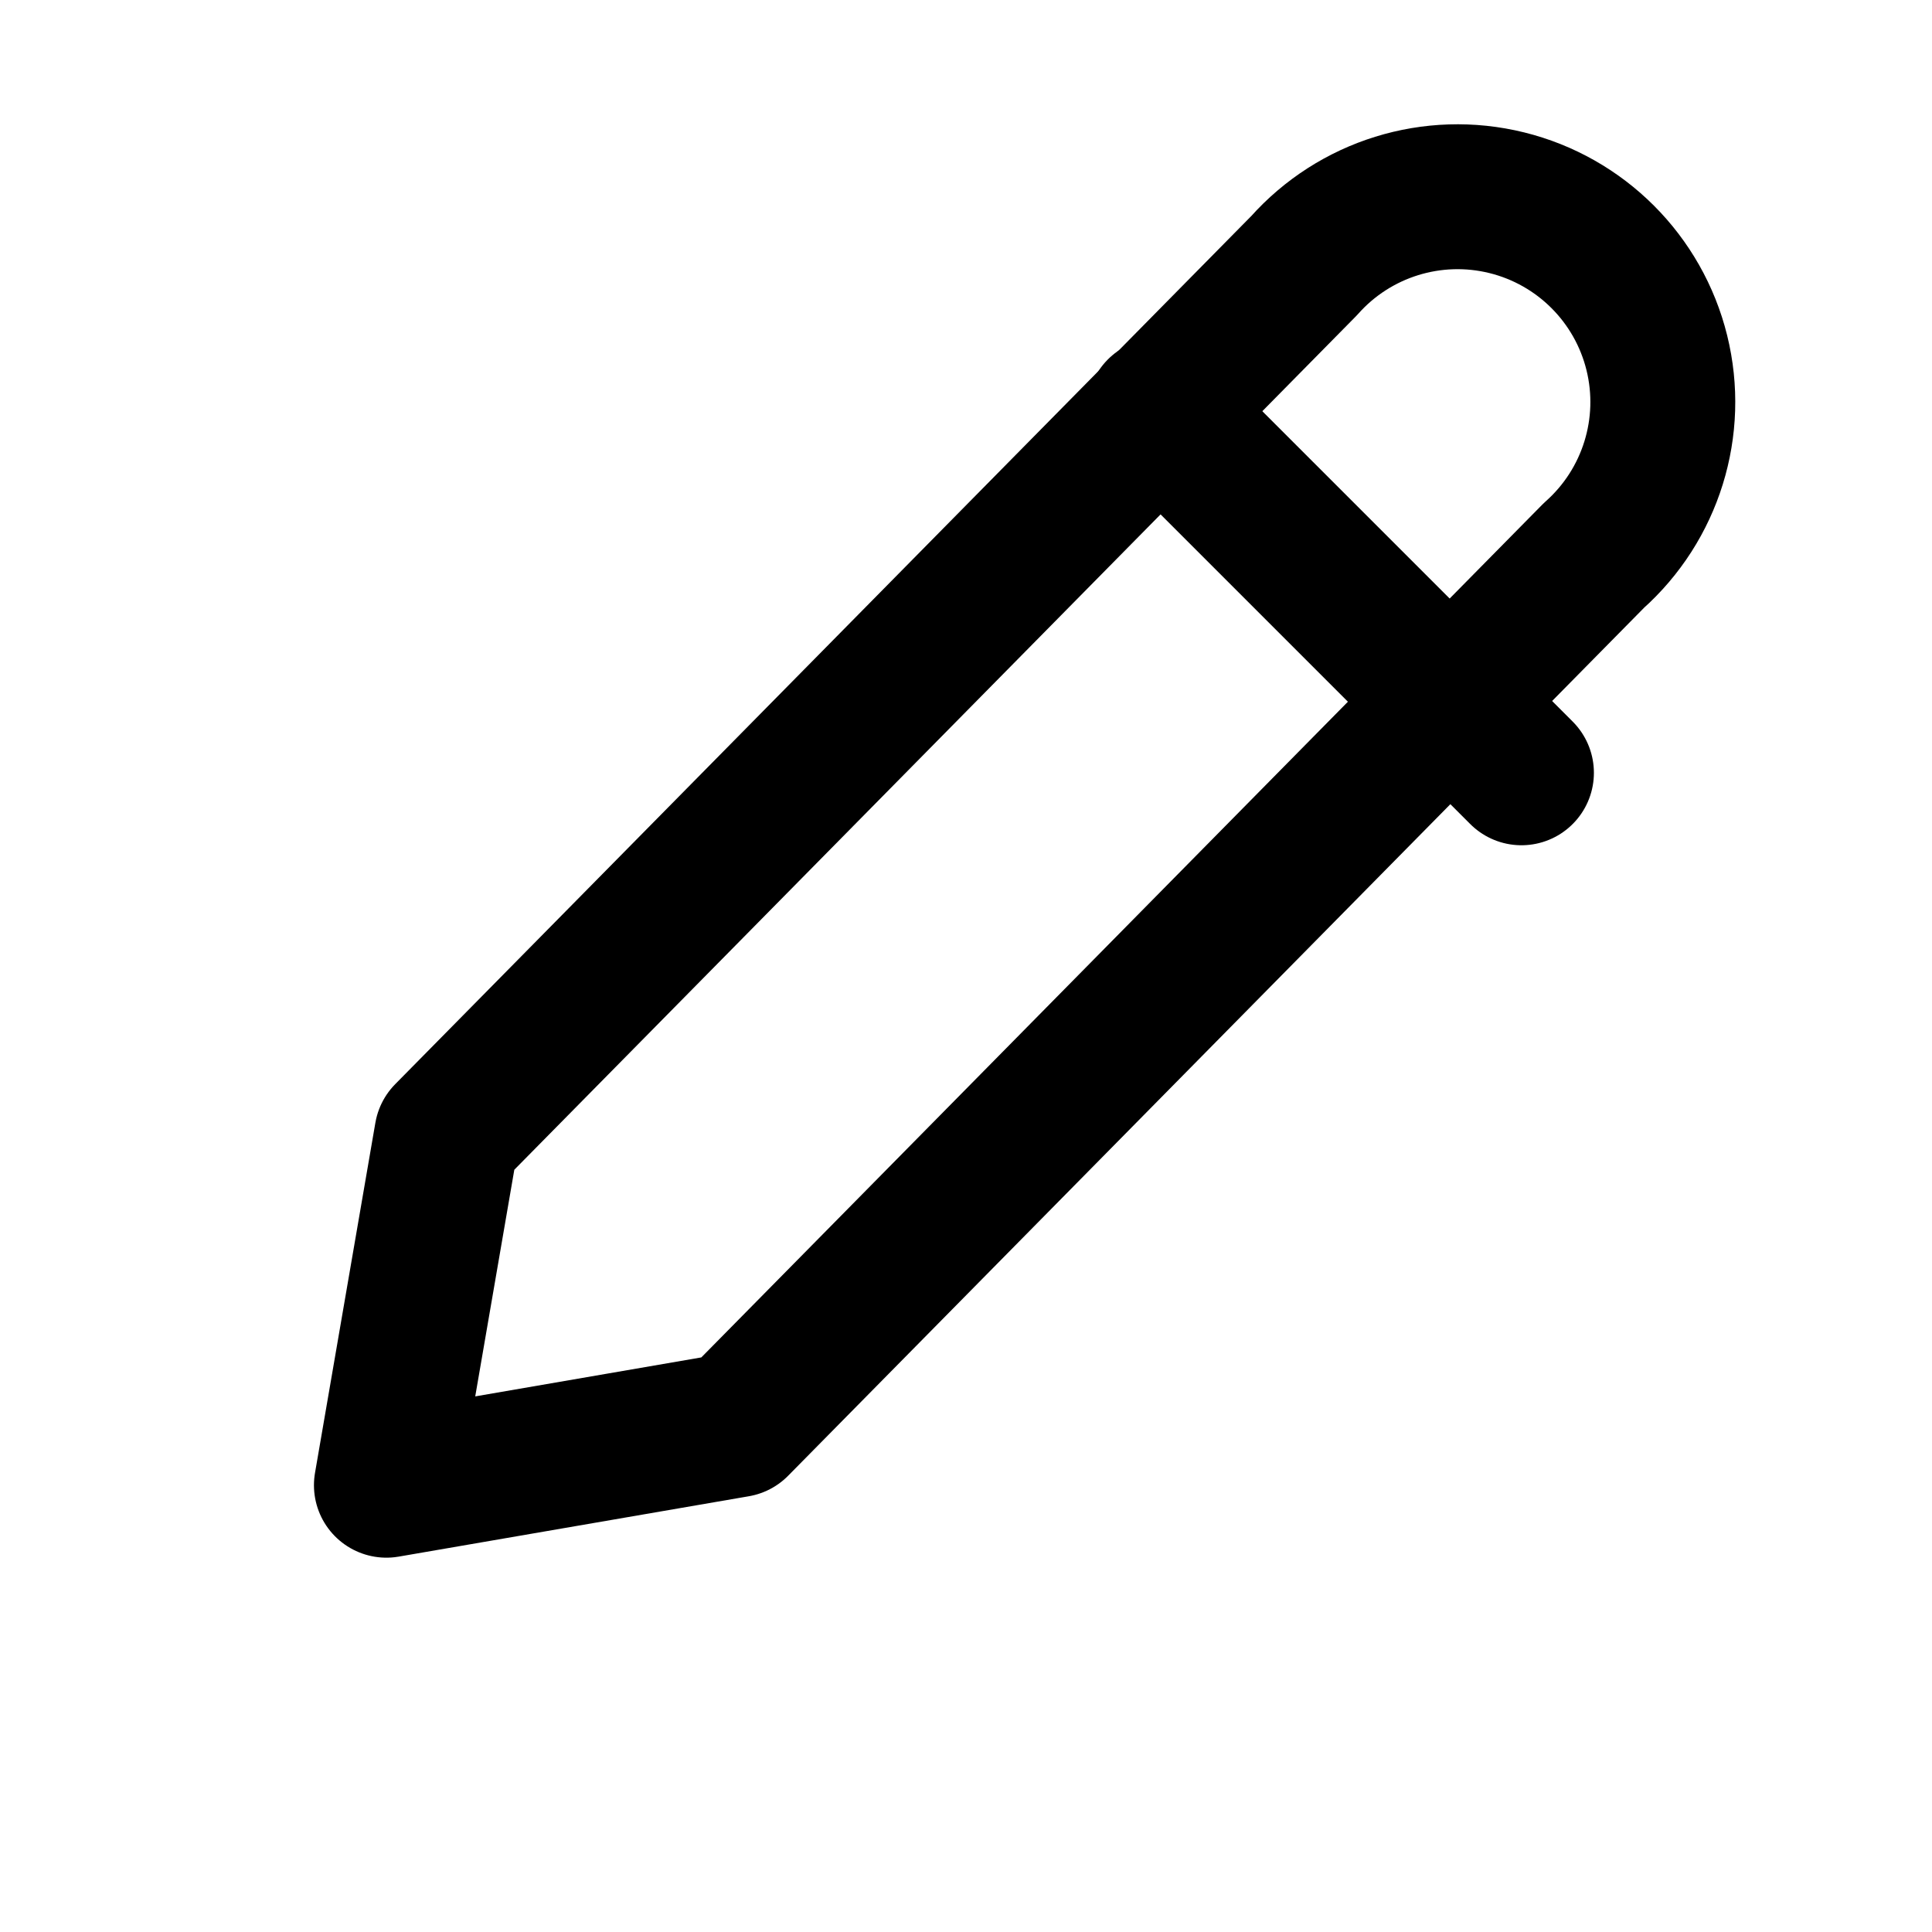
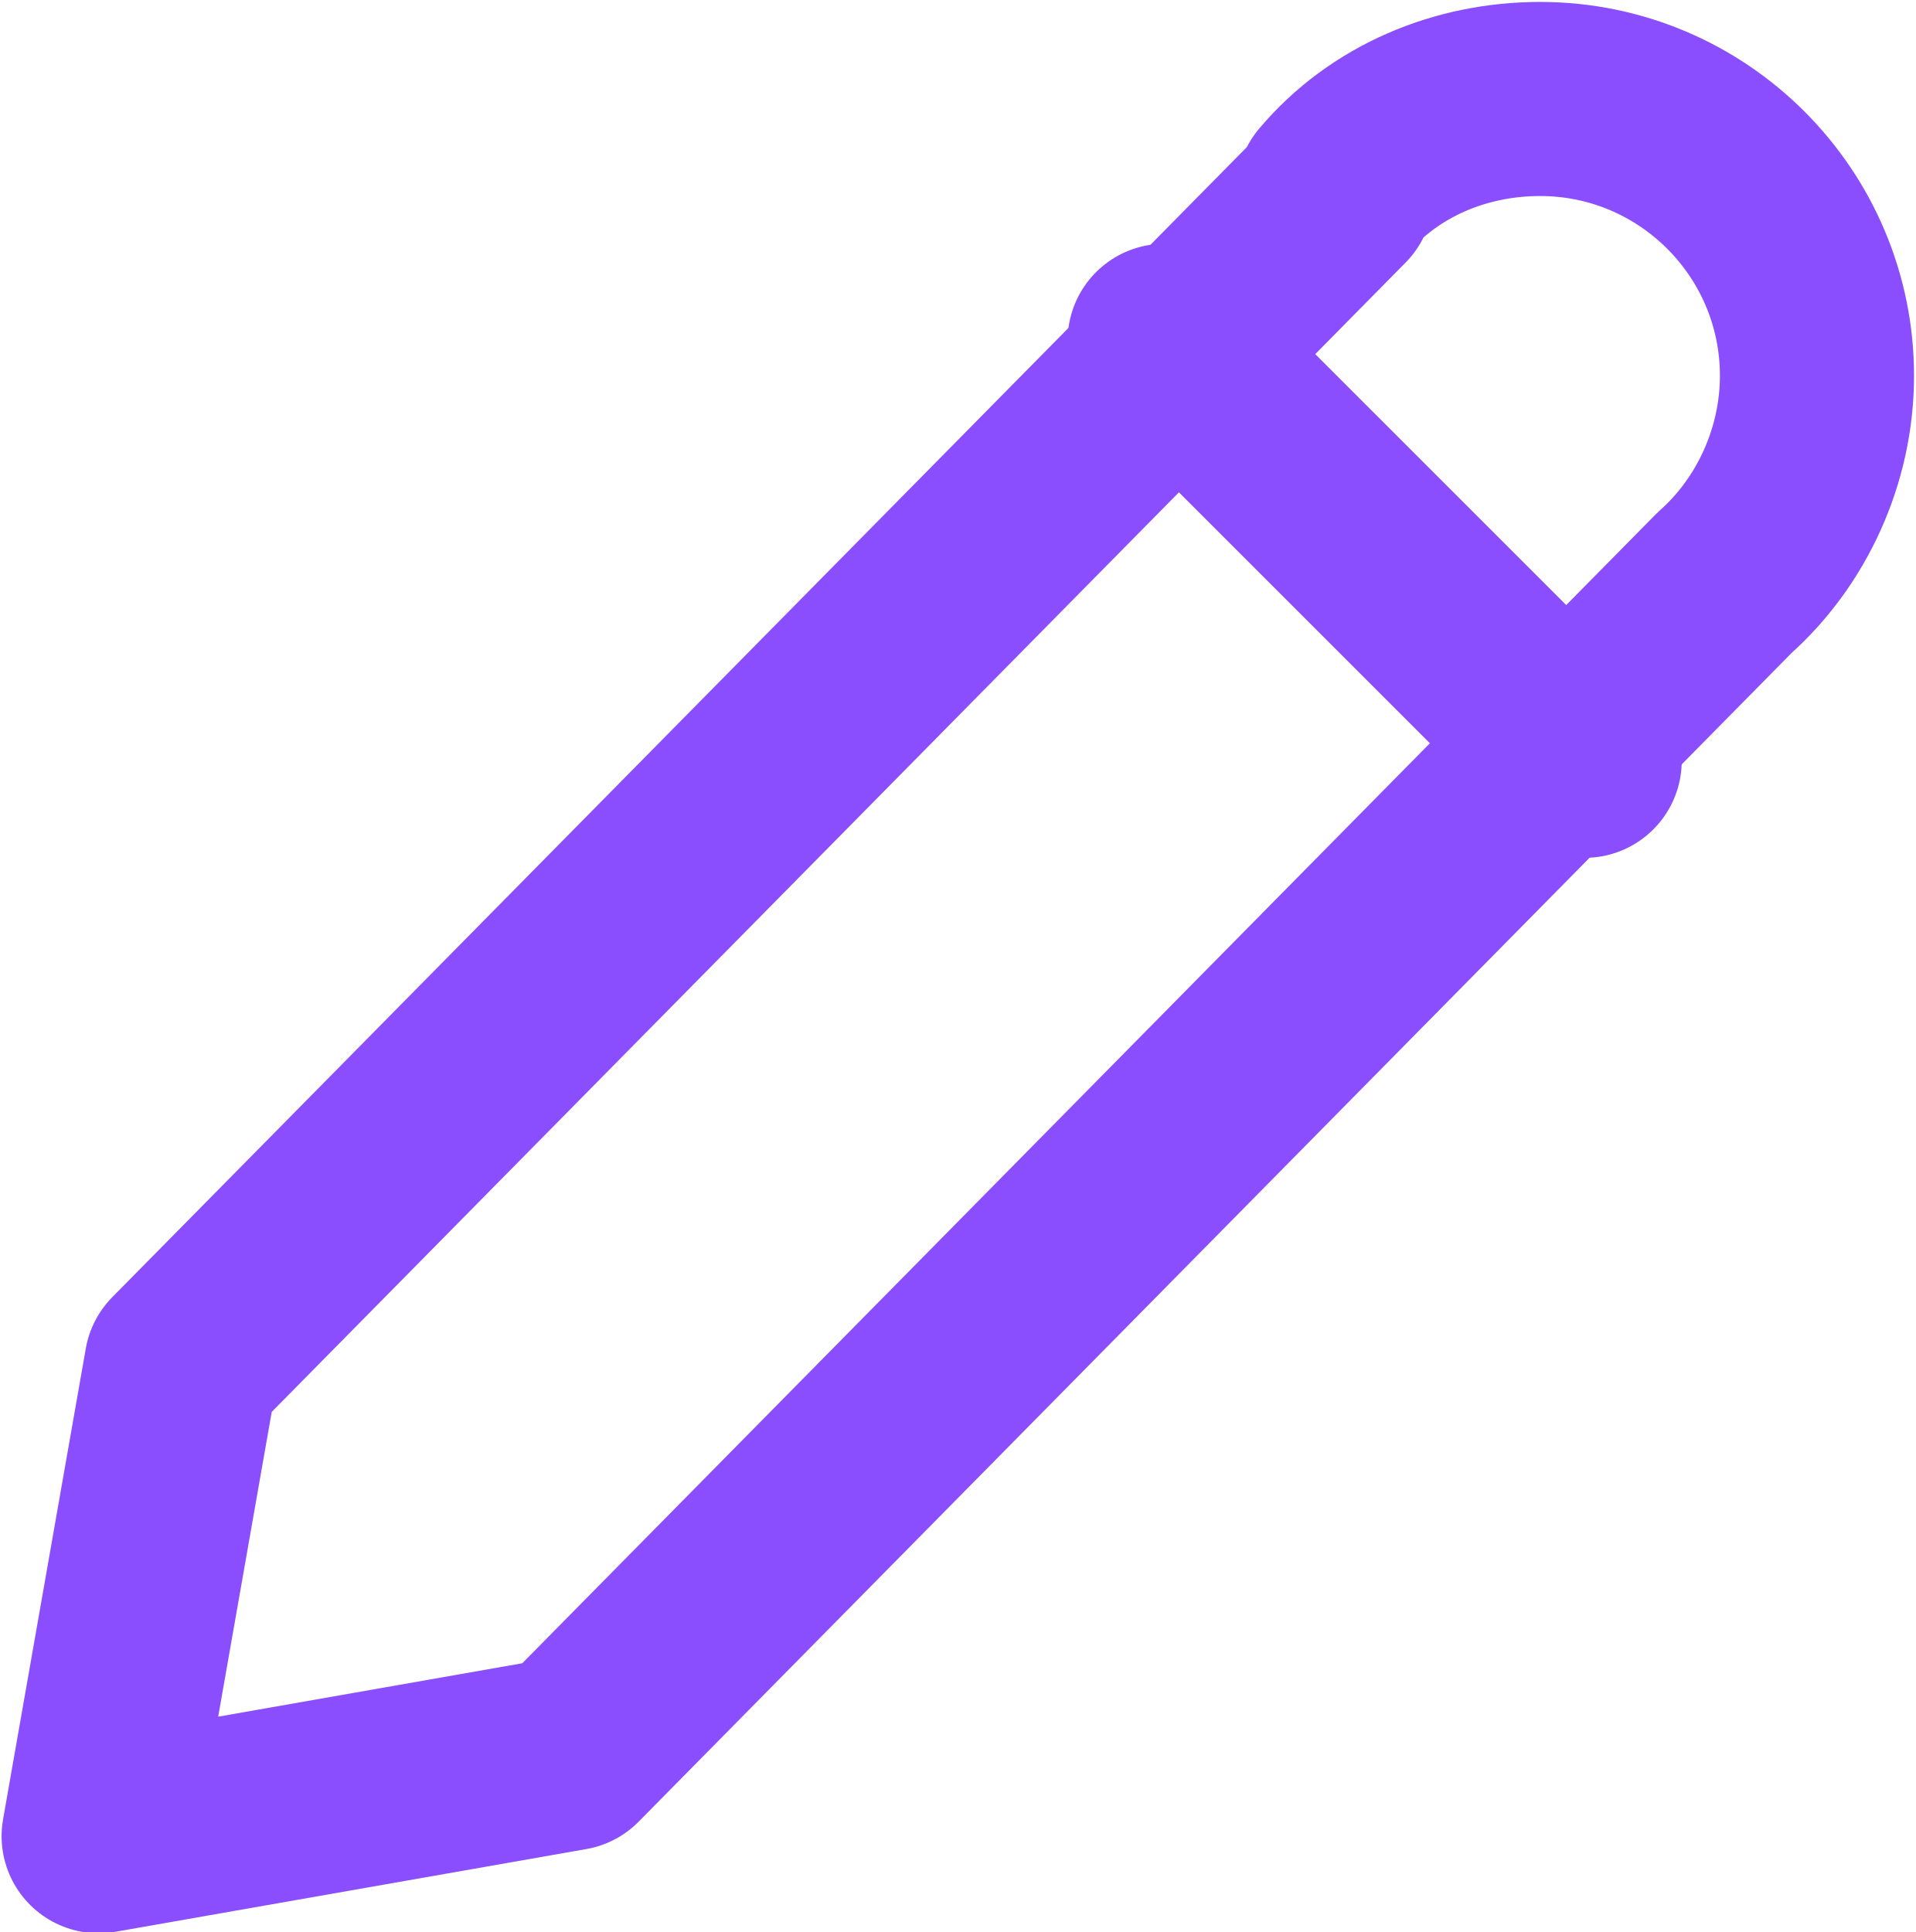
- <svg xmlns="http://www.w3.org/2000/svg" width="16" height="16" viewBox="0 0 16 16" fill="none">
-   <path d="M10.8 2.2a1.7 1.7 0 1 1 2.4 2.4L6.1 11.8l-2.9.5.5-2.9 7.1-7.2Z" stroke="currentColor" stroke-width="1.2" stroke-linecap="round" stroke-linejoin="round" />
-   <path d="M9.6 3.4 12.6 6.4" stroke="currentColor" stroke-width="1.2" stroke-linecap="round" stroke-linejoin="round" />
+ <svg xmlns="http://www.w3.org/2000/svg" xml:space="preserve" width="3.114mm" height="3.141mm" version="1.1" style="shape-rendering:geometricPrecision; text-rendering:geometricPrecision; image-rendering:optimizeQuality; fill-rule:evenodd; clip-rule:evenodd" viewBox="0 0 6.02 6.07">
+   <defs>
+     <style type="text/css">
+    
+     .str0 {stroke:#8A4EFF;stroke-width:0.61;stroke-linecap:round;stroke-linejoin:round;stroke-miterlimit:22.926}
+     .fil0 {fill:none}
+    
+   </style>
+   </defs>
+   <g id="Layer_x0020_1">
+     <g id="_2474420191648">
+       <path class="fil0 str0" d="M4.19 0.6c0.16,-0.19 0.4,-0.29 0.65,-0.29 0.48,0 0.87,0.39 0.87,0.87 0,0.25 -0.11,0.49 -0.29,0.65l-3.63 3.68 -1.48 0.26 0.26 -1.48 3.63 -3.68z" />
+       <line class="fil0 str0" x1="3.66" y1="1.07" x2="4.98" y2="2.39" />
+     </g>
+   </g>
</svg>
